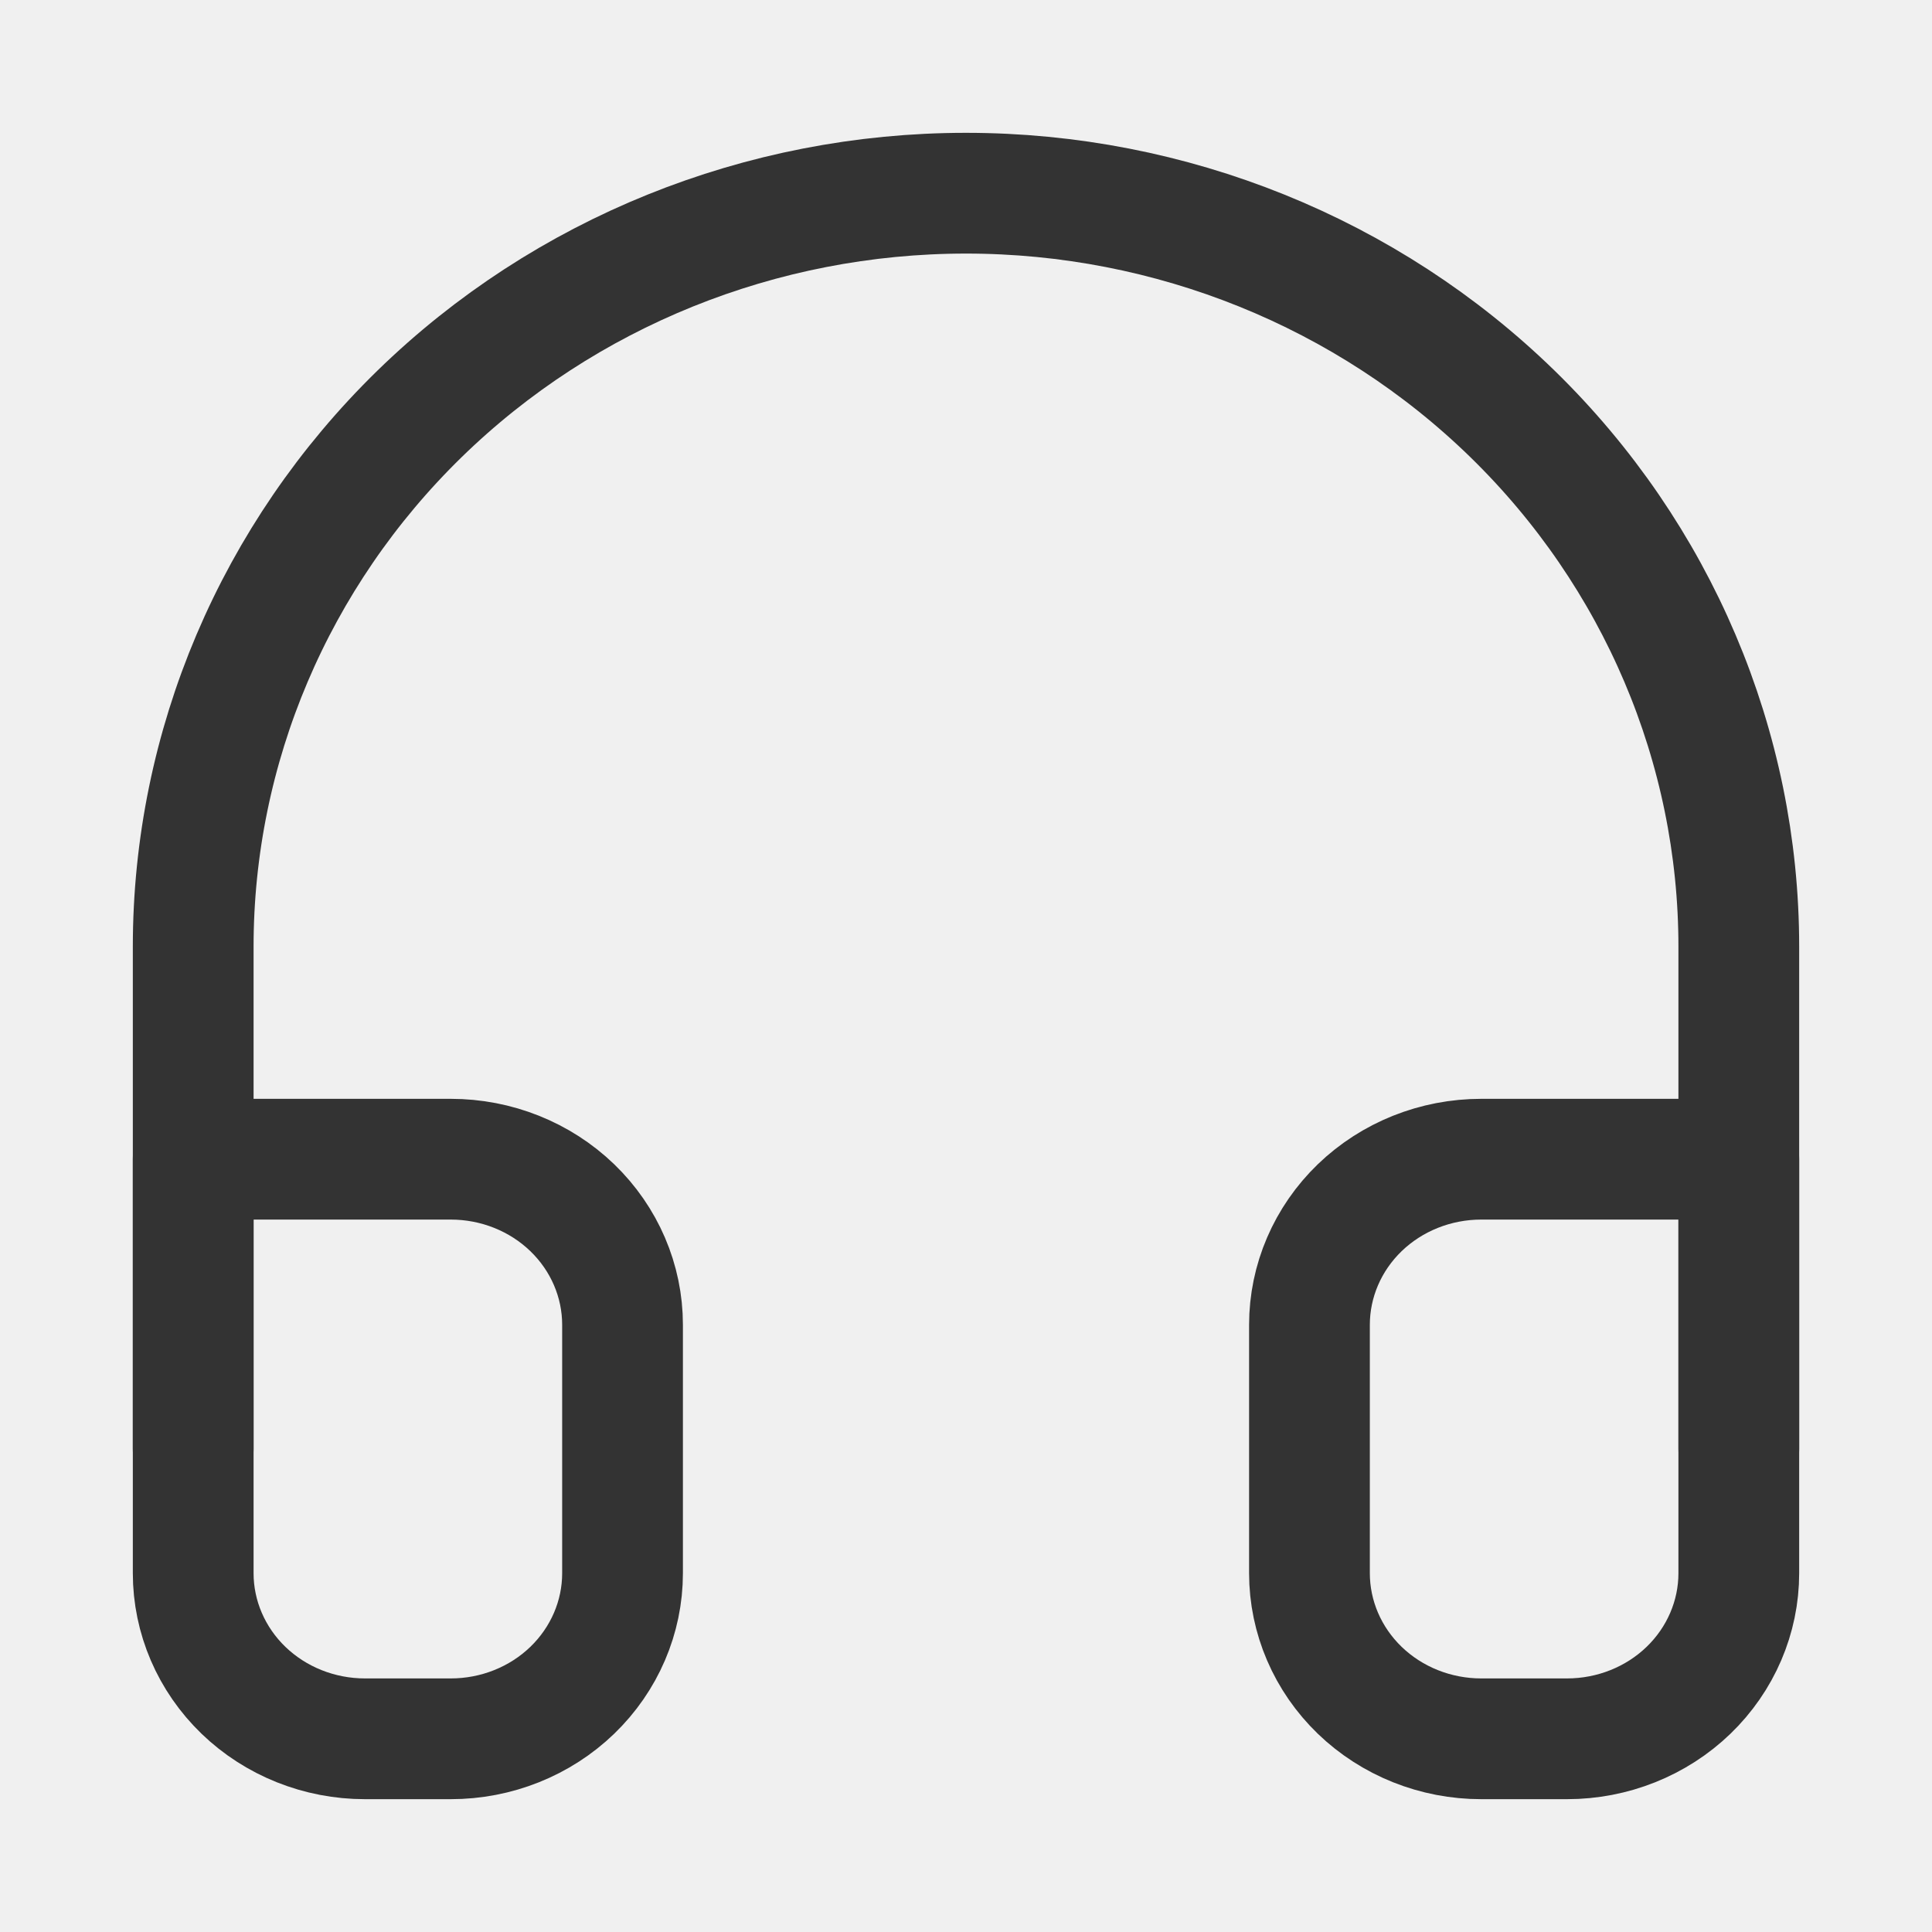
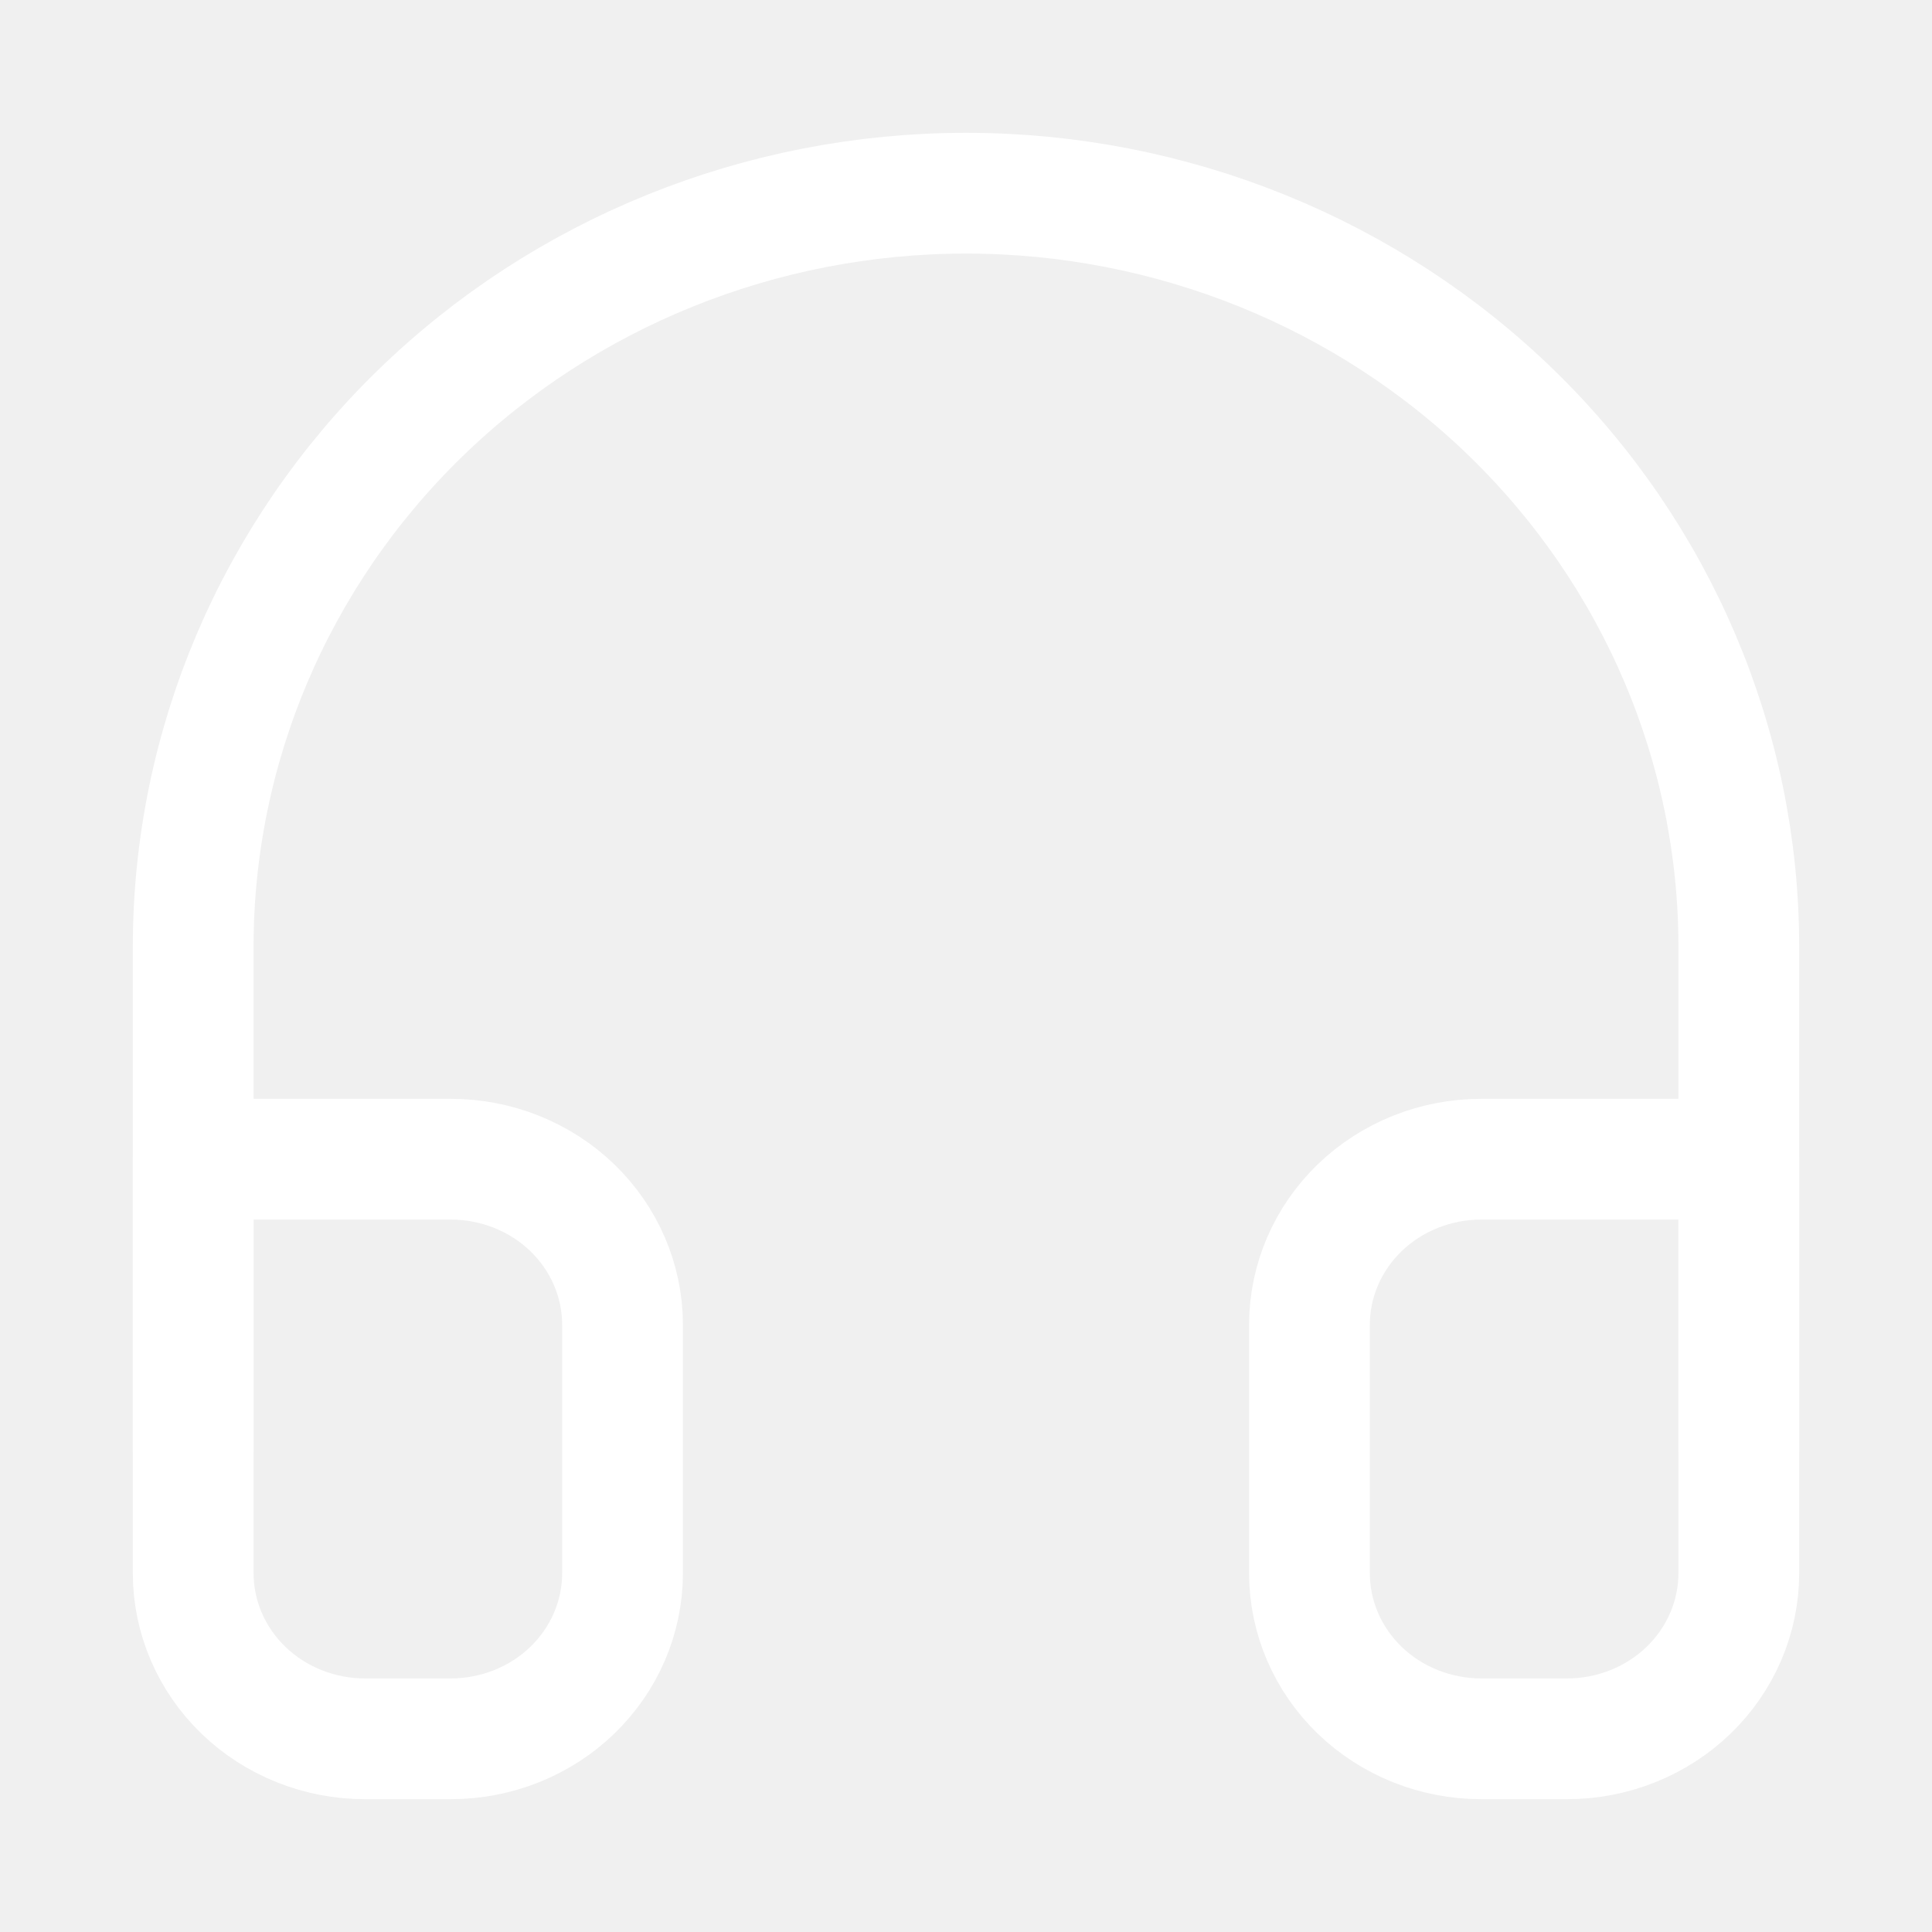
<svg xmlns="http://www.w3.org/2000/svg" width="40" height="40" viewBox="0 0 40 40" fill="none">
-   <path d="M4 30V19.6C4 15.463 5.686 11.495 8.686 8.569C11.687 5.644 15.757 4 20 4C24.244 4 28.313 5.644 31.314 8.569C34.314 11.495 36 15.463 36 19.6V30" stroke="#333333" stroke-width="2.5" stroke-linecap="round" stroke-linejoin="round" />
-   <path d="M36 32.571C36 33.481 35.625 34.353 34.959 34.996C34.292 35.639 33.387 36 32.444 36H30.667C29.724 36 28.819 35.639 28.152 34.996C27.486 34.353 27.111 33.481 27.111 32.571V27.429C27.111 26.519 27.486 25.647 28.152 25.004C28.819 24.361 29.724 24 30.667 24H36V32.571ZM4 32.571C4 33.481 4.375 34.353 5.041 34.996C5.708 35.639 6.613 36 7.556 36H9.333C10.276 36 11.181 35.639 11.848 34.996C12.514 34.353 12.889 33.481 12.889 32.571V27.429C12.889 26.519 12.514 25.647 11.848 25.004C11.181 24.361 10.276 24 9.333 24H4V32.571Z" stroke="#333333" stroke-width="2.5" stroke-linecap="round" stroke-linejoin="round" />
+   <path d="M4 30V19.6C4 15.463 5.686 11.495 8.686 8.569C11.687 5.644 15.757 4 20 4C24.244 4 28.313 5.644 31.314 8.569C34.314 11.495 36 15.463 36 19.6V30" stroke="white" stroke-width="2.5" stroke-linecap="round" stroke-linejoin="round" />
+   <path d="M36 32.571C36 33.481 35.625 34.353 34.959 34.996C34.292 35.639 33.387 36 32.444 36H30.667C29.724 36 28.819 35.639 28.152 34.996C27.486 34.353 27.111 33.481 27.111 32.571V27.429C27.111 26.519 27.486 25.647 28.152 25.004C28.819 24.361 29.724 24 30.667 24H36V32.571ZM4 32.571C4 33.481 4.375 34.353 5.041 34.996C5.708 35.639 6.613 36 7.556 36H9.333C10.276 36 11.181 35.639 11.848 34.996C12.514 34.353 12.889 33.481 12.889 32.571V27.429C12.889 26.519 12.514 25.647 11.848 25.004C11.181 24.361 10.276 24 9.333 24H4V32.571Z" stroke="white" stroke-width="2.5" stroke-linecap="round" stroke-linejoin="round" />
</svg>
